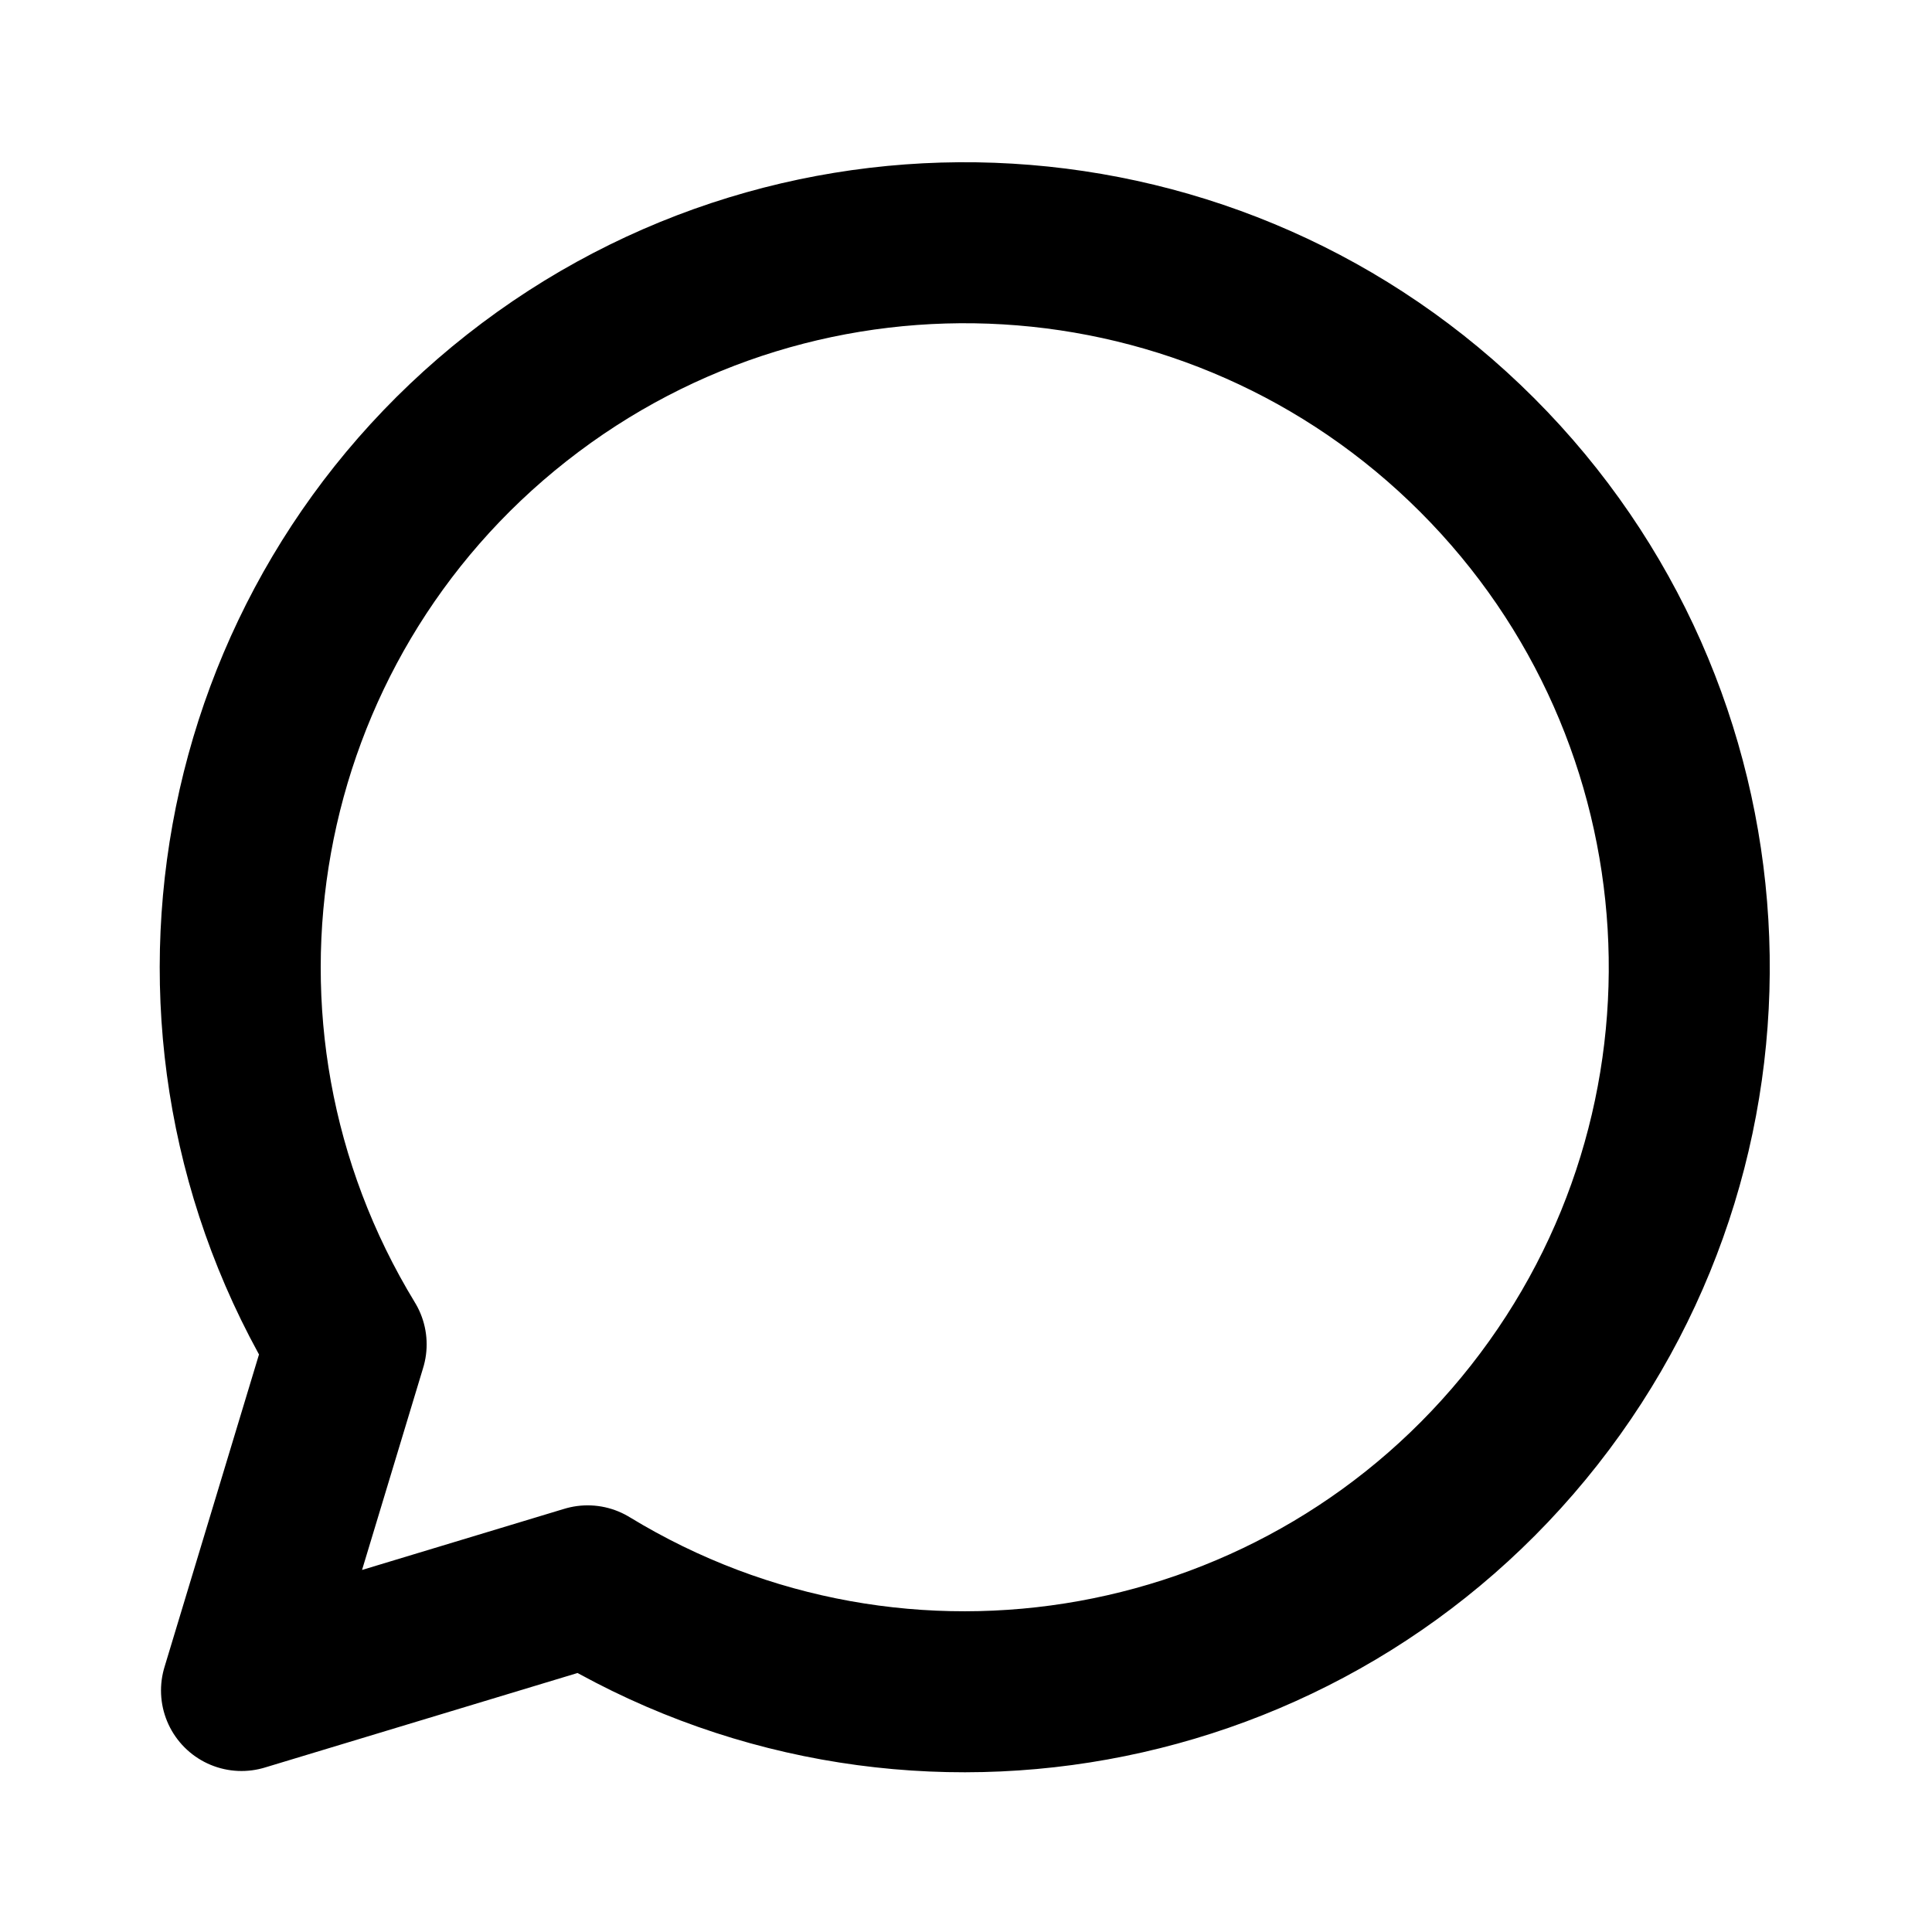
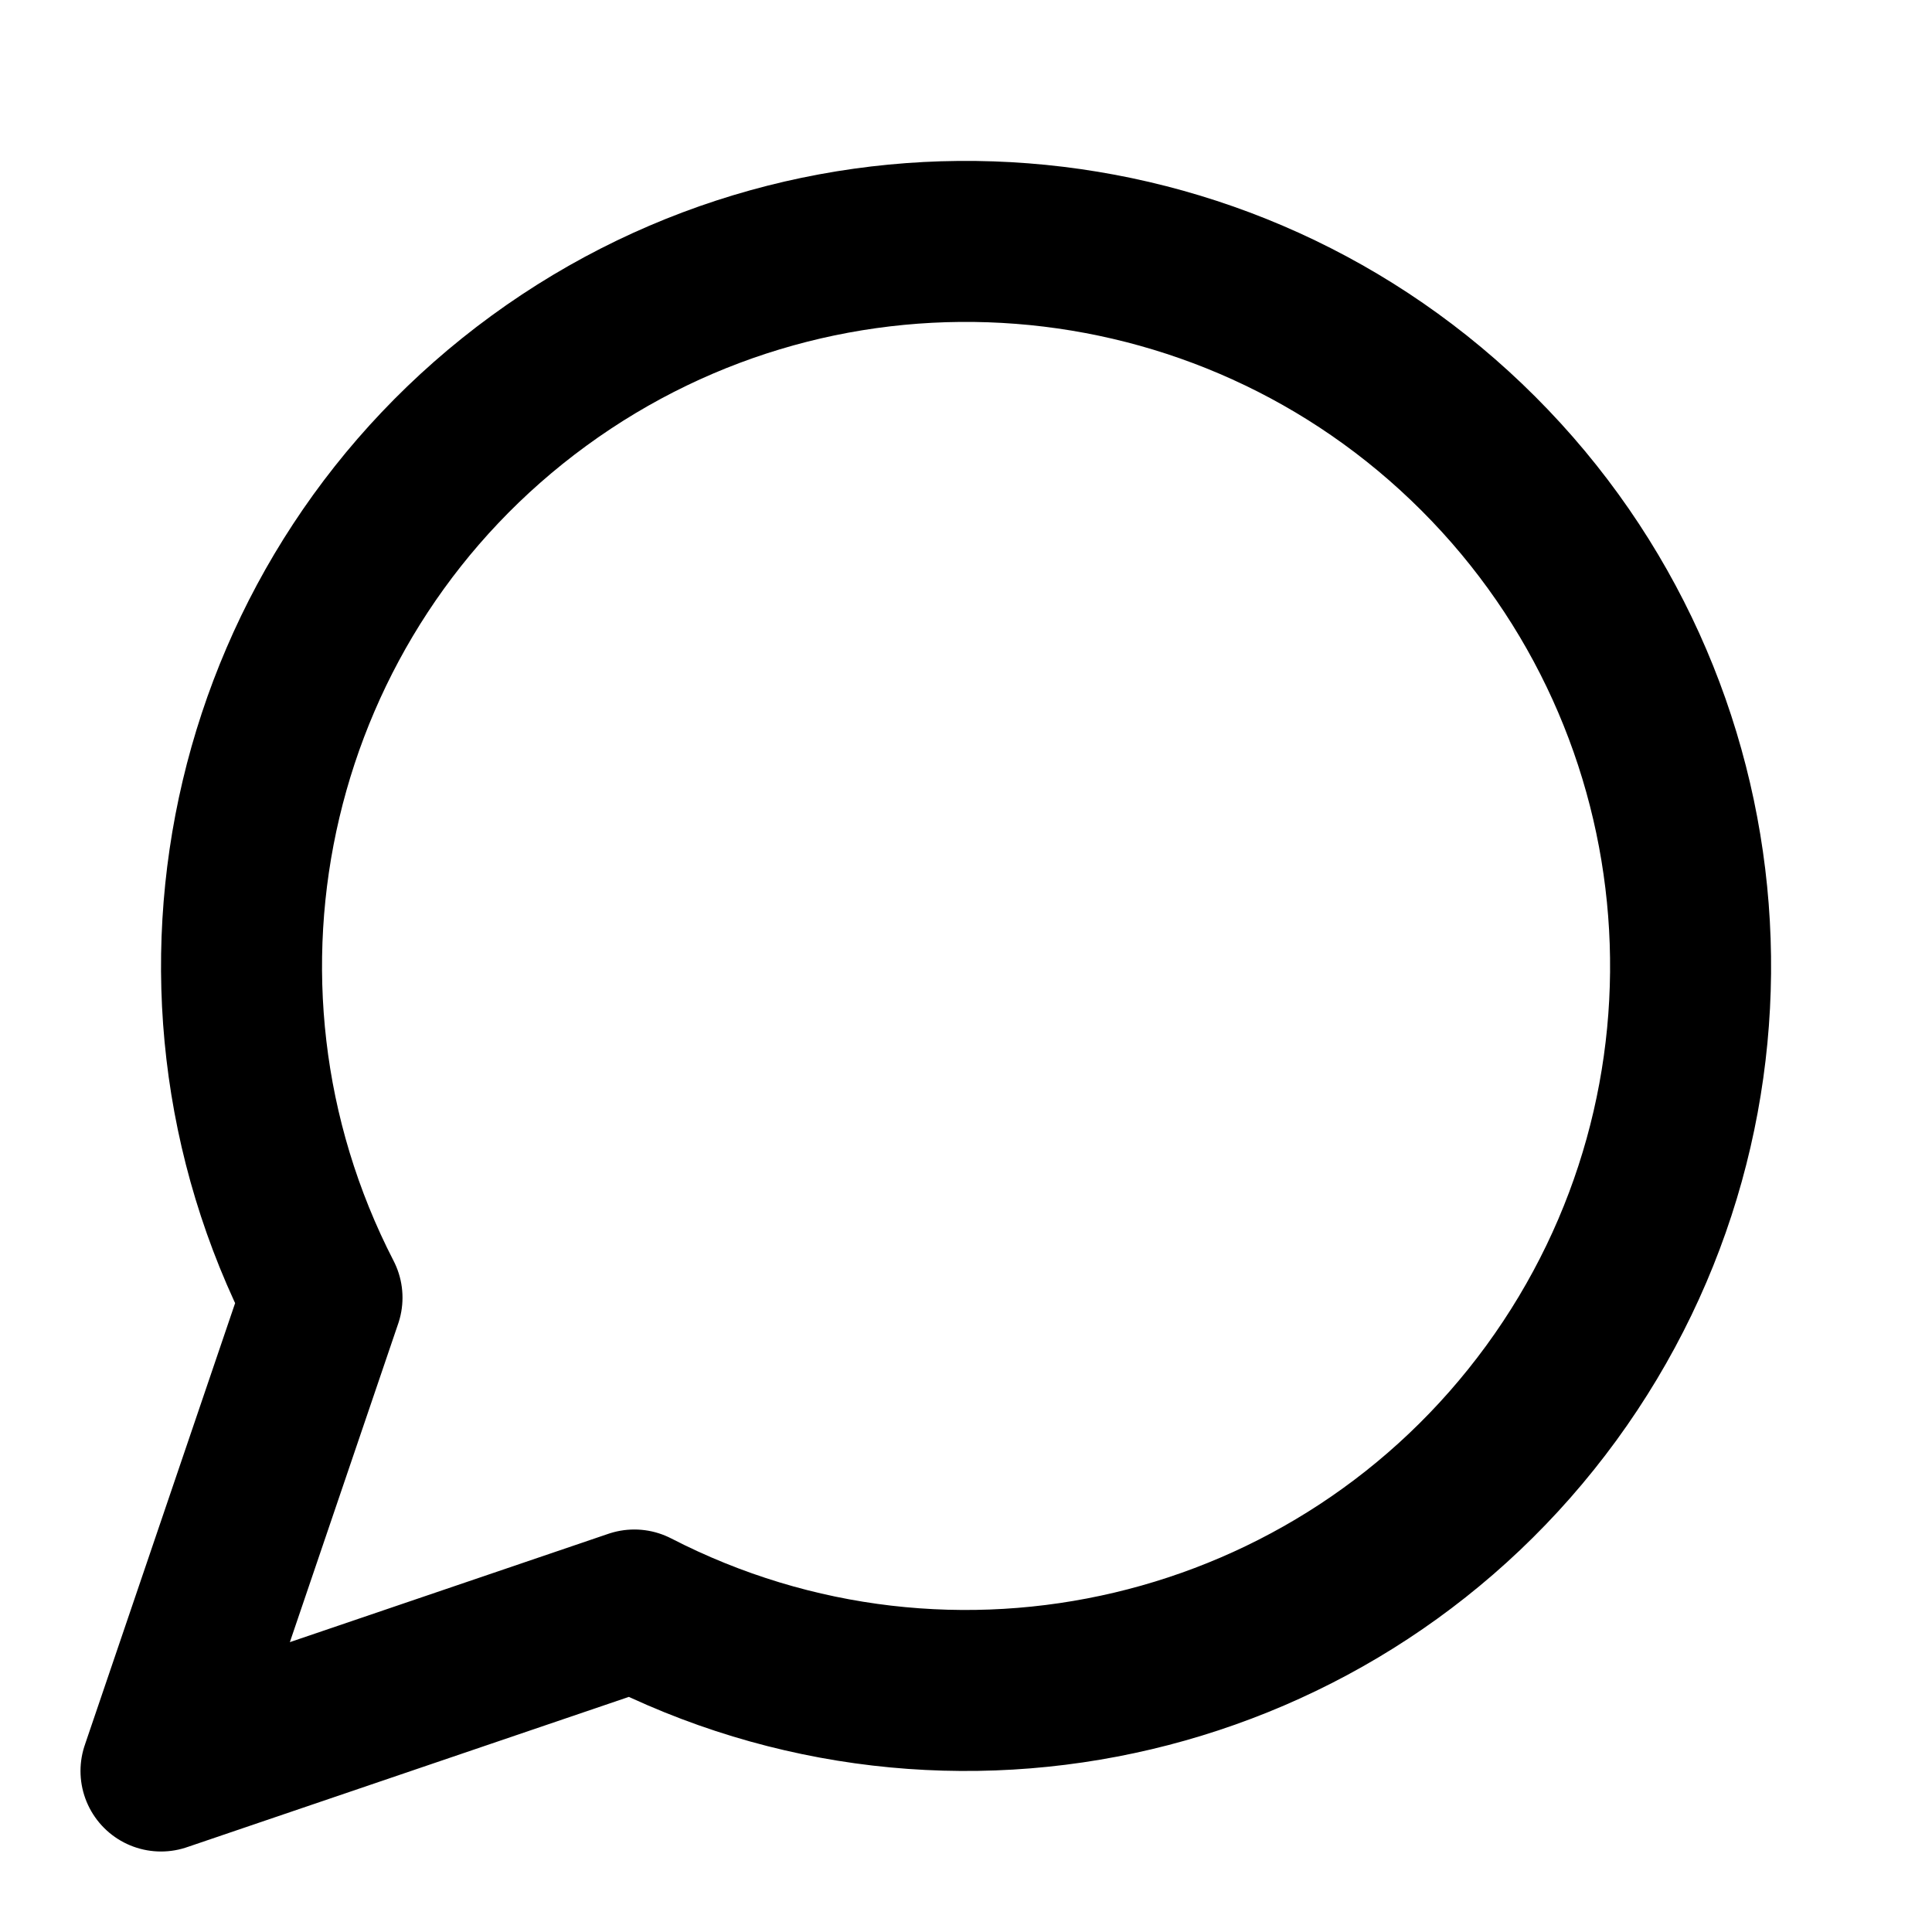
<svg xmlns="http://www.w3.org/2000/svg" class="i i-comment" viewBox="0 0 24 24" fill="none" stroke="currentColor" stroke-width="2" stroke-linecap="round" stroke-linejoin="round">
-   <path d="M4.3 16.7a9 9 0 1 1 3 3L3 21z" />
+   <path d="M7.88 20A9 9 0 104 16.12L2 22Z" />
</svg>
